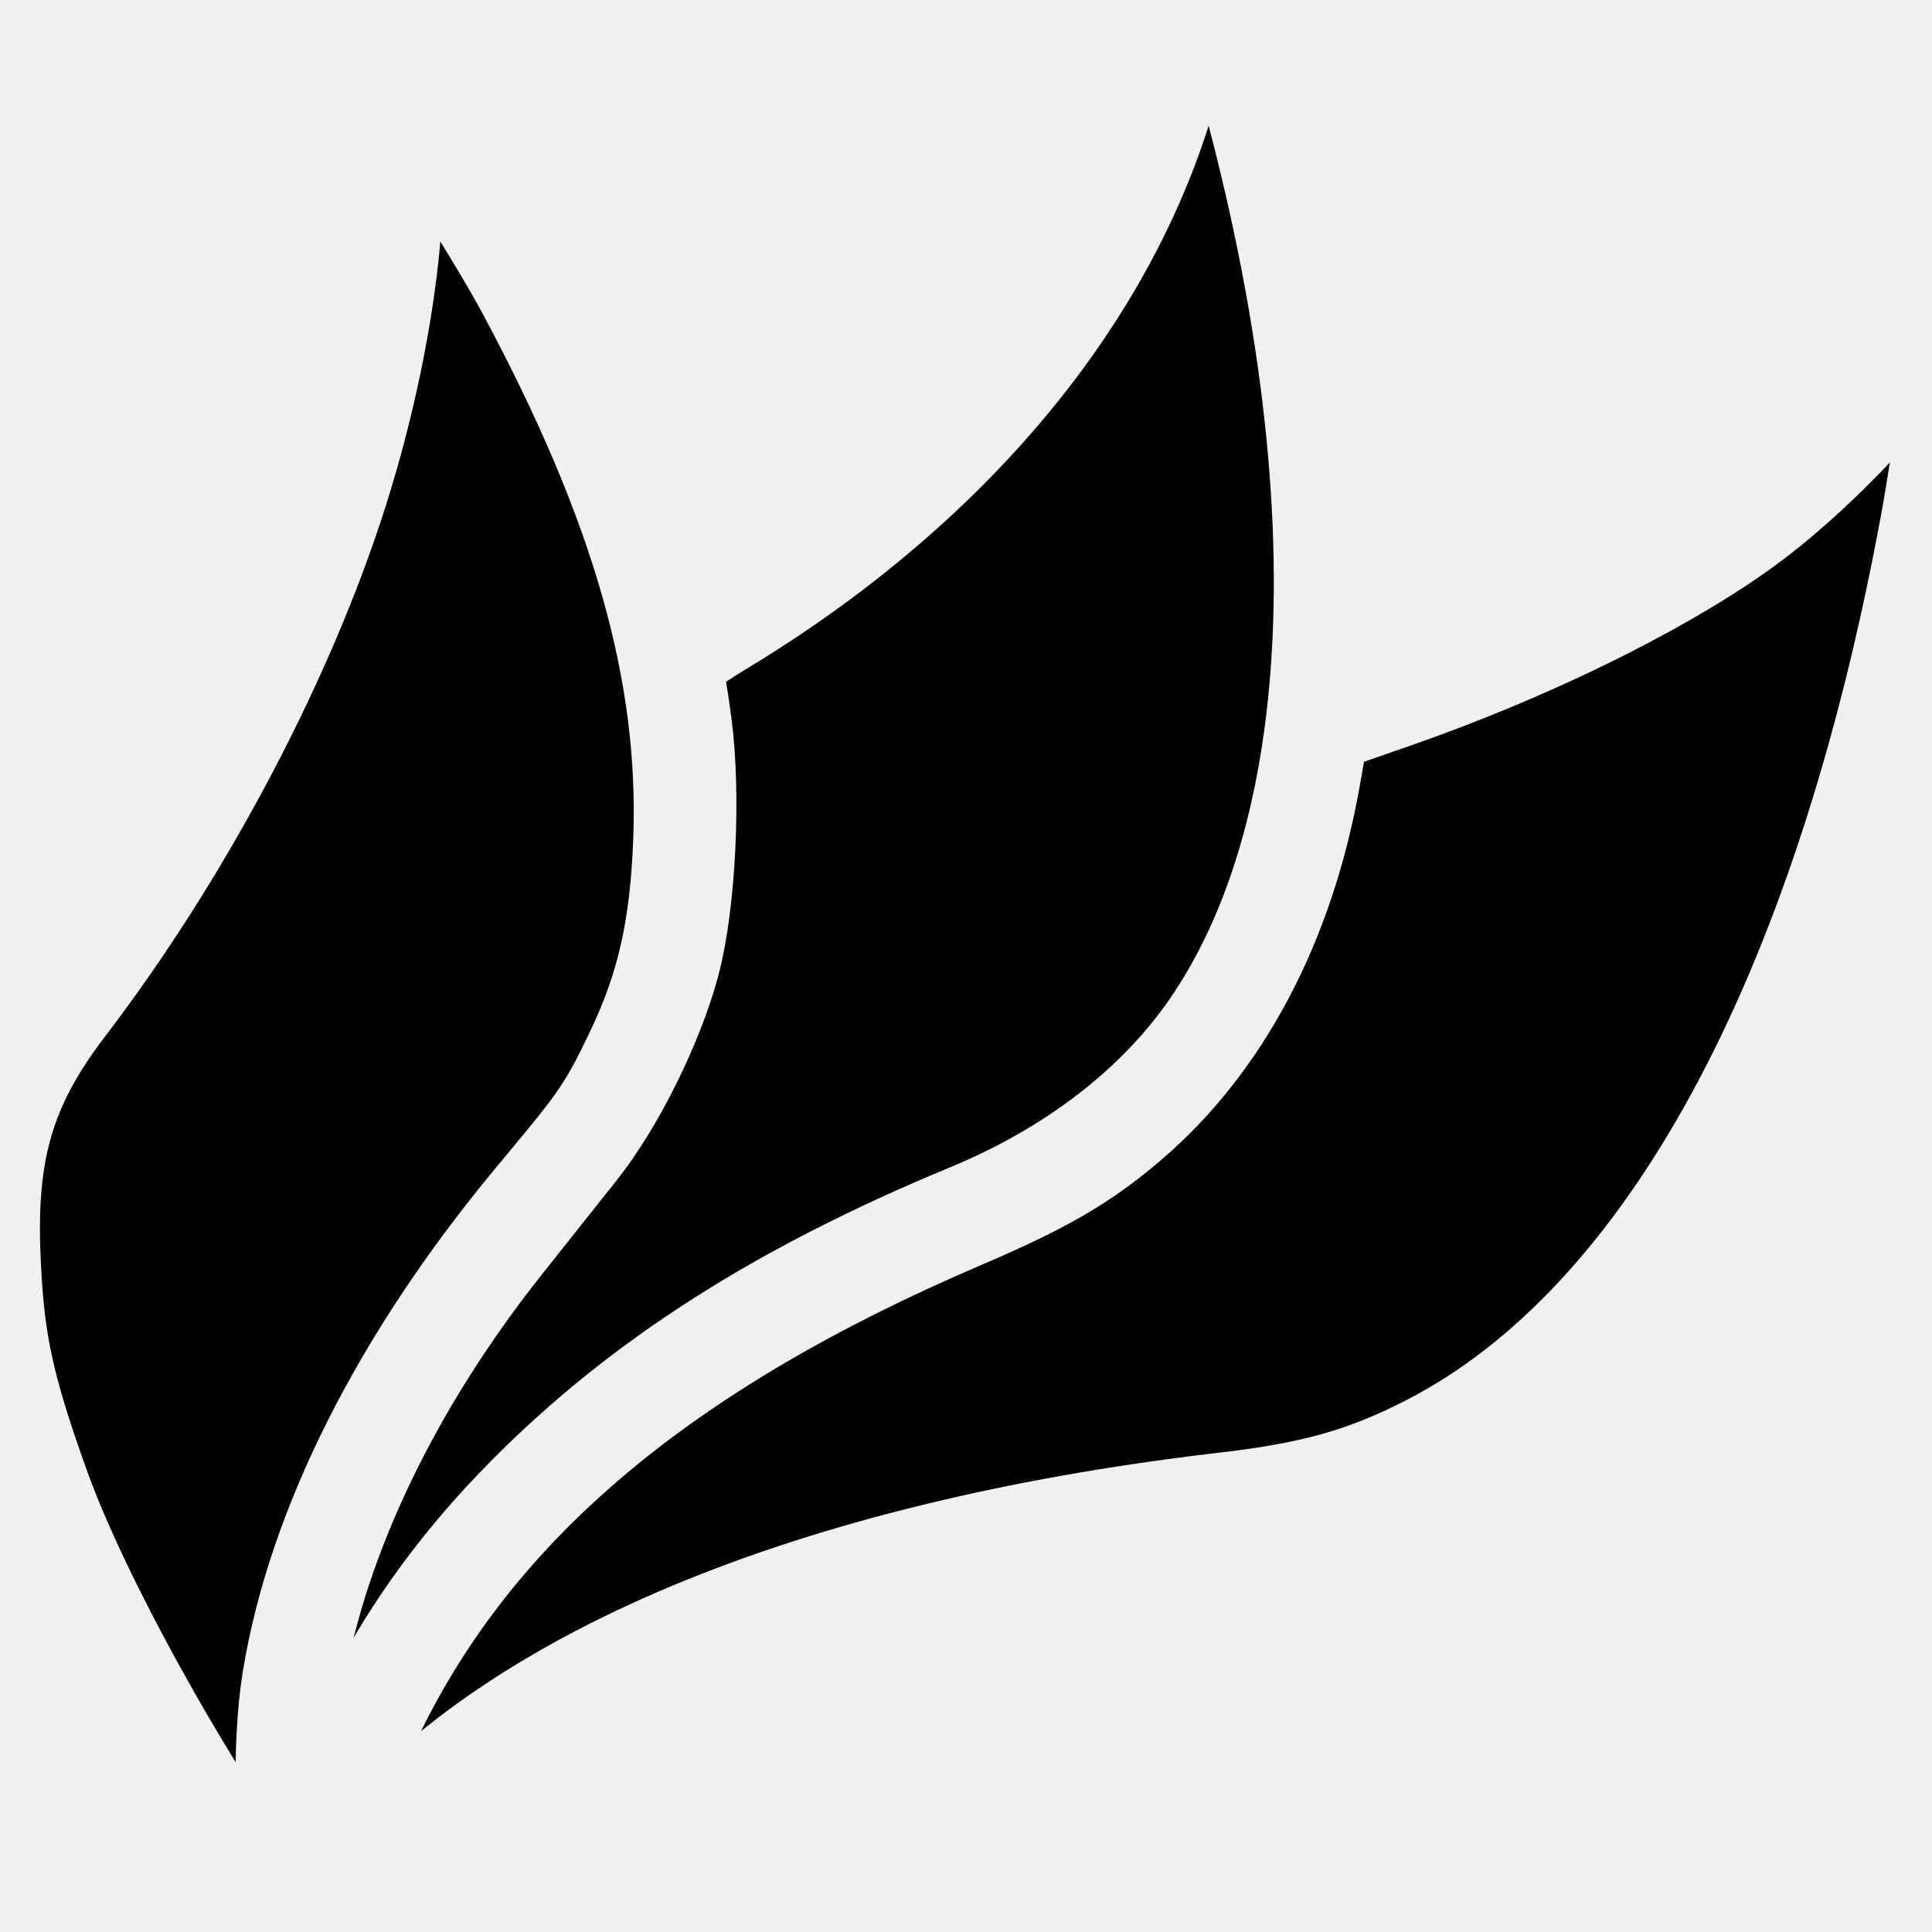
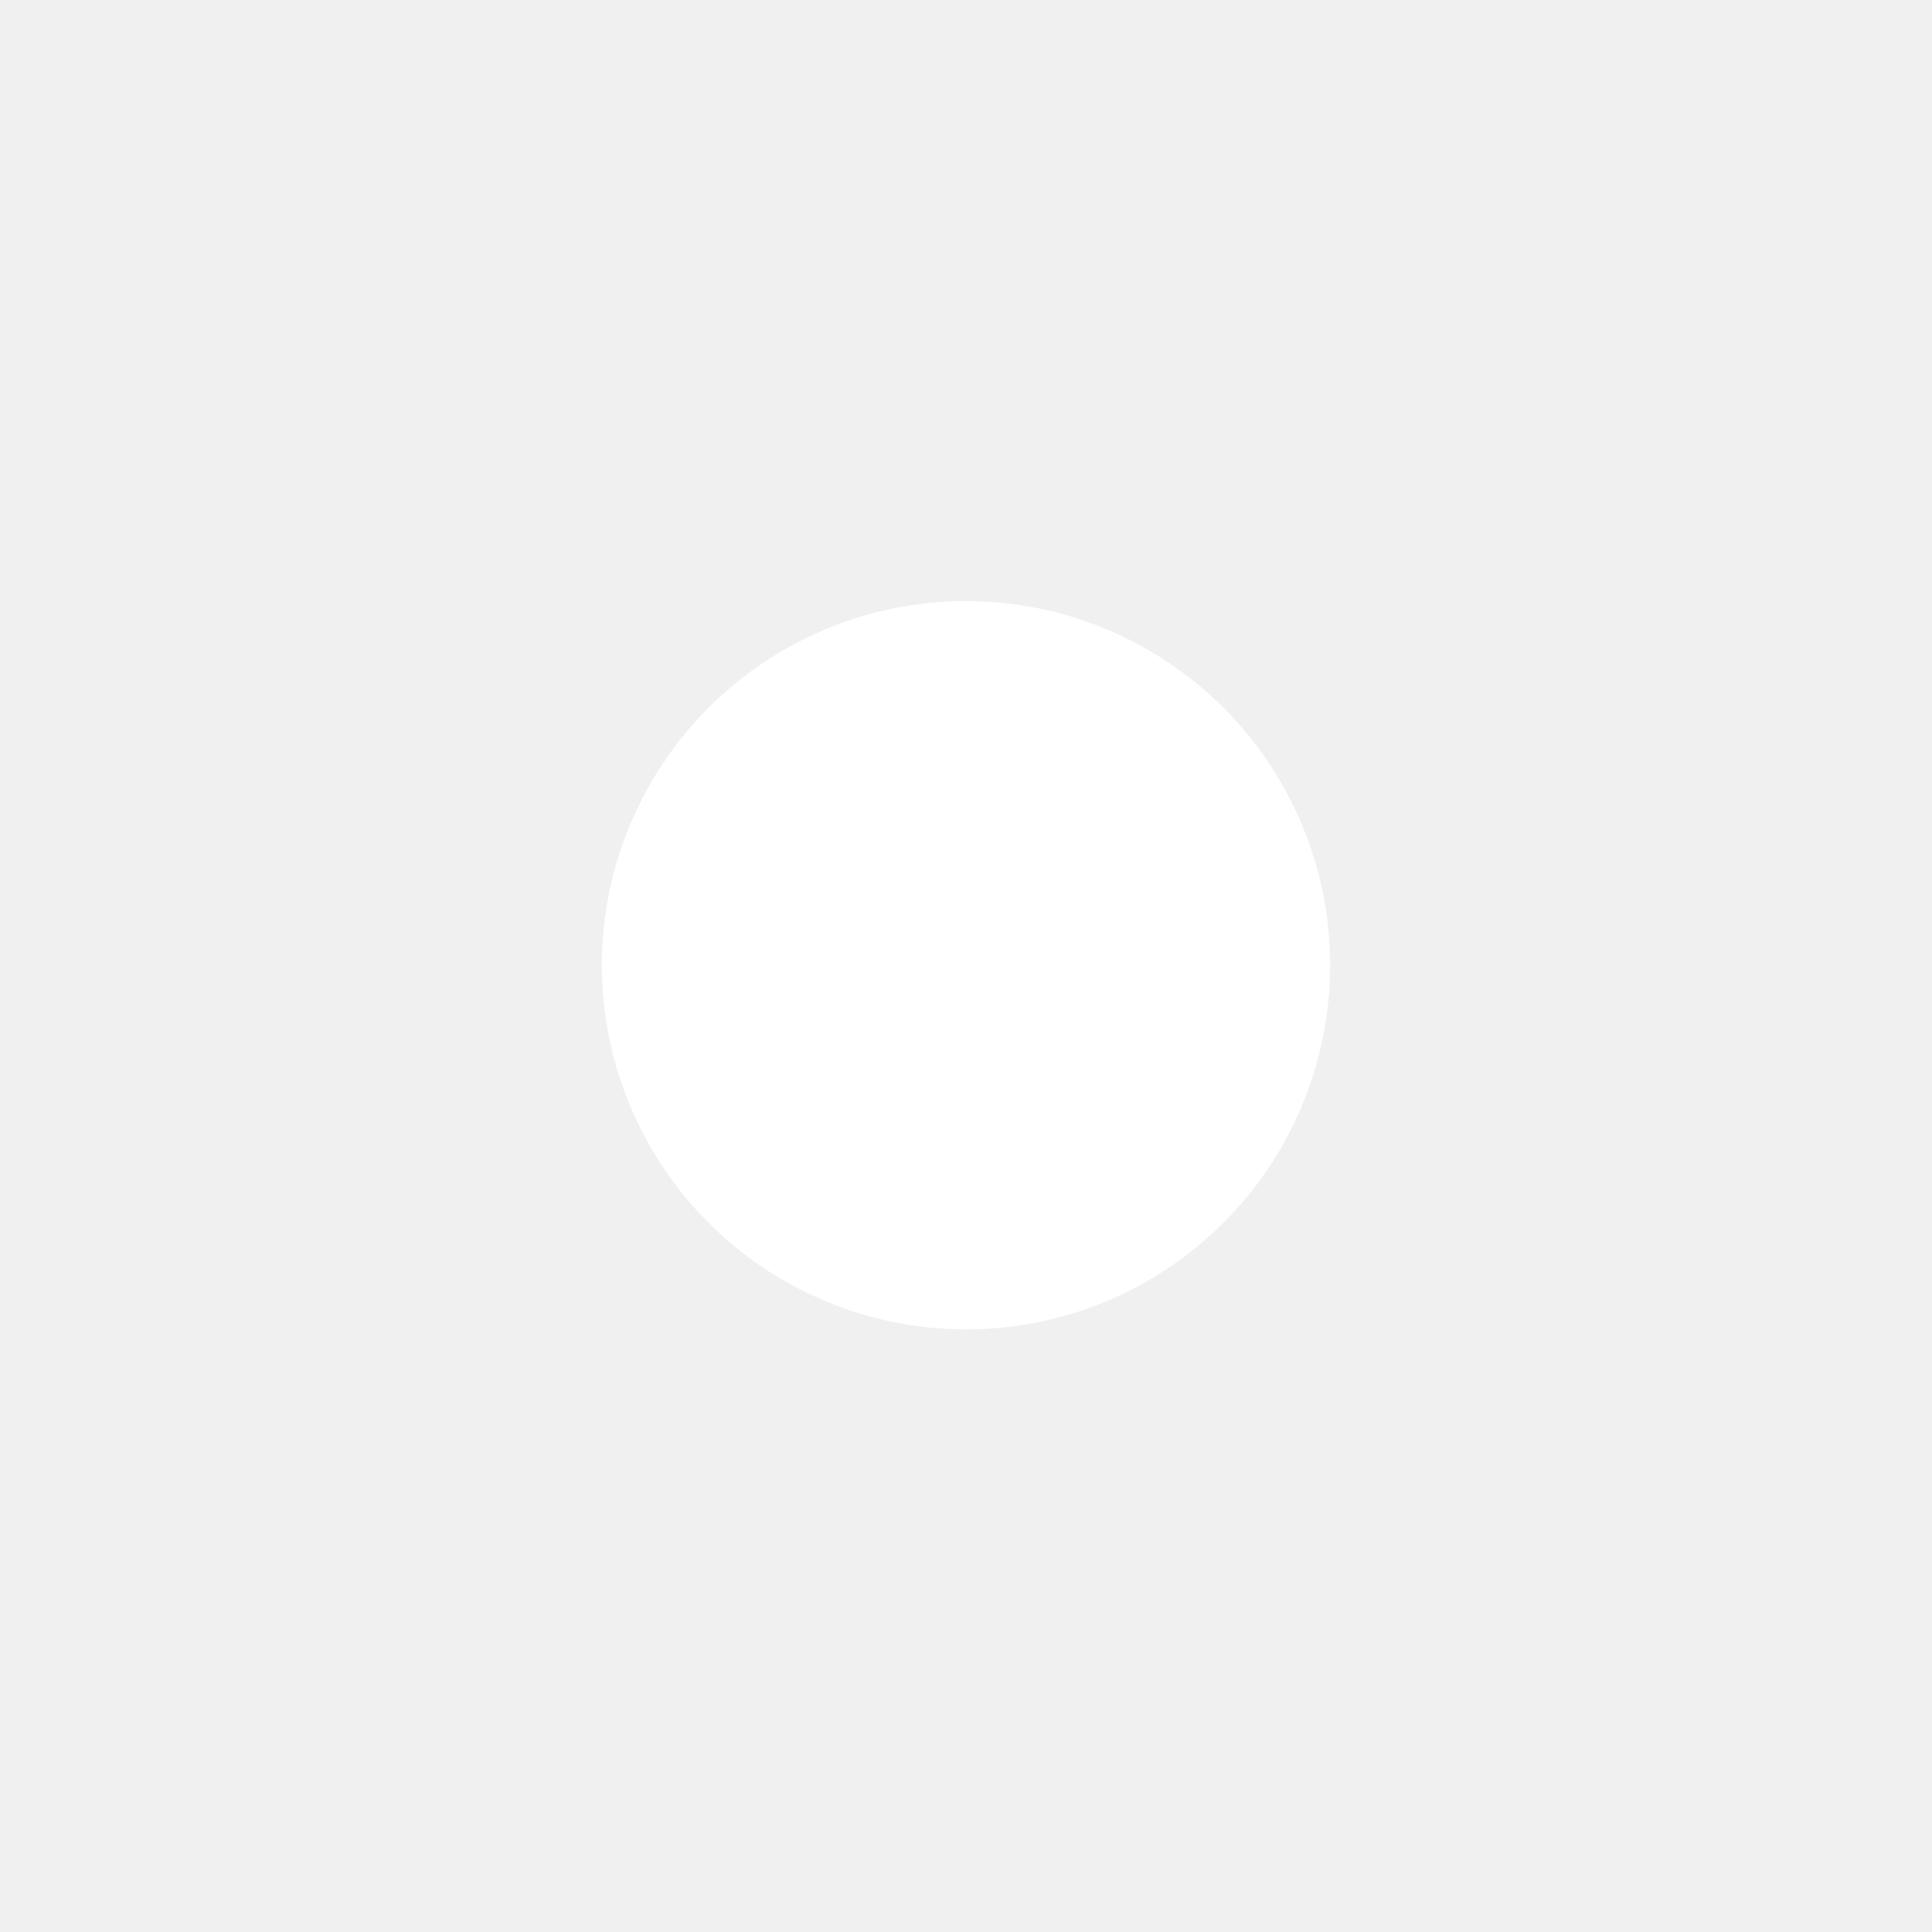
- <svg xmlns="http://www.w3.org/2000/svg" version="1.1" viewBox="13 12 40 40" width="36" height="36">
+ <svg xmlns="http://www.w3.org/2000/svg" width="1080" zoomAndPan="magnify" viewBox="0 0 810 810" height="1080" preserveAspectRatio="xMidYMid meet" version="1.0">
  <defs>
-     <g id="flameshot">
-       <path d="M18.569 51.337c-1.832-2.545-3.878-6.254-4.695-8.511s-.963-3.185-1.033-4.781c-.098-2.224.301-3.573 1.536-5.189 2.346-3.069 4.401-6.902 5.544-10.338.928-2.791 1.402-5.817 1.229-7.852-.043-.505-.047-.918 0-.918.114 0 2.038 3 2.688 4.207 2.405 4.465 3.409 7.988 3.271 11.477-.071 1.783-.342 2.986-.971 4.315s-.827 1.533-2.138 3.112c-2.726 3.292-4.467 6.747-4.984 9.897-.229 1.392-.172 3.763.115 4.794.1.355.164.662.144.682s-.337-.383-.706-.895z" />
-       <path d="M19.207 51.378c-.255-.823-.296-3.408-.074-4.681.506-2.91 2.022-6.059 4.299-8.927.508-.64 1.207-1.52 1.553-1.956.773-.972 1.586-2.61 1.921-3.873s.435-3.527.245-4.951c-.076-.572-.167-1.113-.201-1.202s.291-.376.983-.793c5.746-3.469 9.312-8.495 9.744-13.735l.083-1.007.435 1.363c2.956 9.255 2.9 17.194-.151 21.63-1.113 1.618-2.855 2.962-4.977 3.84-3.931 1.626-6.812 3.465-9.188 5.863s-3.879 5.116-4.362 7.956l-.162.948z" />
-       <path d="M19.556 51.357c0-.639.644-2.68 1.225-3.877 2.087-4.308 5.958-7.564 12.133-10.205 1.706-.73 2.523-1.204 3.473-2.016 1.927-1.646 3.242-4.134 3.777-7.142l.195-1.098 1.48-.514c2.727-.948 5.395-2.246 7.147-3.477s4-3.668 4.474-5.039c.086-.243.172-.424.2-.404.06.067-.438 3.667-.74 5.303-1.81 9.779-5.443 16.457-10.326 18.979-1.339.691-2.422 1-4.372 1.218-8.404 1-14.728 3.615-17.794 7.442-.375.474-.725.902-.777.964s-.095 0-.095-.133z" />
+     <g />
+     <clipPath id="4164acbb92">
+       <rect x="0" width="113" y="0" height="212" />
+     </clipPath>
+   </defs>
+   <path fill="#FFFFFF" d="M 405 252.008 C 407.5 252.008 409.996 252.07 412.492 252.191 C 414.988 252.316 417.477 252.5 419.965 252.746 C 422.449 252.988 424.93 253.297 427.402 253.66 C 429.871 254.027 432.332 254.457 434.785 254.941 C 437.234 255.43 439.672 255.977 442.098 256.586 C 444.52 257.191 446.926 257.859 449.316 258.582 C 451.707 259.309 454.082 260.094 456.434 260.934 C 458.785 261.777 461.117 262.676 463.426 263.629 C 465.734 264.586 468.016 265.598 470.273 266.668 C 472.535 267.734 474.766 268.859 476.969 270.035 C 479.172 271.215 481.344 272.445 483.488 273.73 C 485.633 275.016 487.742 276.352 489.82 277.738 C 491.895 279.125 493.938 280.566 495.945 282.055 C 497.953 283.543 499.922 285.078 501.852 286.664 C 503.785 288.25 505.676 289.879 507.527 291.559 C 509.379 293.234 511.188 294.957 512.953 296.727 C 514.723 298.492 516.441 300.301 518.121 302.152 C 519.801 304.004 521.43 305.895 523.016 307.828 C 524.602 309.758 526.137 311.727 527.625 313.734 C 529.113 315.742 530.551 317.781 531.941 319.859 C 533.328 321.938 534.664 324.047 535.949 326.191 C 537.234 328.336 538.465 330.508 539.645 332.711 C 540.82 334.914 541.945 337.145 543.012 339.406 C 544.082 341.664 545.094 343.945 546.047 346.254 C 547.004 348.562 547.902 350.895 548.746 353.246 C 549.586 355.598 550.371 357.969 551.098 360.363 C 551.82 362.754 552.488 365.16 553.094 367.582 C 553.703 370.008 554.25 372.445 554.738 374.895 C 555.223 377.344 555.652 379.805 556.02 382.277 C 556.383 384.75 556.691 387.227 556.934 389.715 C 557.18 392.203 557.363 394.691 557.484 397.188 C 557.609 399.684 557.672 402.18 557.672 404.68 C 557.672 407.18 557.609 409.676 557.484 412.172 C 557.363 414.664 557.18 417.156 556.934 419.645 C 556.691 422.129 556.383 424.609 556.02 427.082 C 555.652 429.551 555.223 432.012 554.738 434.465 C 554.25 436.914 553.703 439.352 553.094 441.773 C 552.488 444.199 551.82 446.605 551.098 448.996 C 550.371 451.387 549.586 453.758 548.746 456.113 C 547.902 458.465 547.004 460.797 546.047 463.105 C 545.094 465.41 544.082 467.695 543.012 469.953 C 541.945 472.211 540.82 474.445 539.645 476.648 C 538.465 478.852 537.234 481.023 535.949 483.168 C 534.664 485.309 533.328 487.422 531.941 489.5 C 530.551 491.574 529.113 493.617 527.625 495.625 C 526.137 497.633 524.602 499.602 523.016 501.531 C 521.43 503.465 519.801 505.355 518.121 507.207 C 516.441 509.059 514.723 510.867 512.953 512.633 C 511.188 514.398 509.379 516.121 507.527 517.801 C 505.676 519.477 503.785 521.109 501.852 522.695 C 499.922 524.281 497.953 525.816 495.945 527.305 C 493.938 528.793 491.895 530.23 489.82 531.621 C 487.742 533.008 485.633 534.344 483.488 535.629 C 481.344 536.914 479.172 538.145 476.969 539.32 C 474.766 540.5 472.535 541.625 470.273 542.691 C 468.016 543.758 465.734 544.773 463.426 545.727 C 461.117 546.684 458.785 547.582 456.434 548.426 C 454.082 549.266 451.707 550.051 449.316 550.777 C 446.926 551.5 444.52 552.168 442.098 552.773 C 439.672 553.383 437.234 553.93 434.785 554.414 C 432.332 554.902 429.871 555.332 427.402 555.695 C 424.93 556.062 422.449 556.371 419.965 556.613 C 417.477 556.859 414.988 557.043 412.492 557.164 C 409.996 557.289 407.5 557.348 405 557.348 C 402.5 557.348 400.004 557.289 397.508 557.164 C 395.012 557.043 392.523 556.859 390.035 556.613 C 387.551 556.371 385.07 556.062 382.598 555.695 C 380.129 555.332 377.668 554.902 375.215 554.414 C 372.766 553.93 370.328 553.383 367.902 552.773 C 365.48 552.168 363.074 551.5 360.684 550.777 C 358.293 550.051 355.918 549.266 353.566 548.426 C 351.215 547.582 348.883 546.684 346.574 545.727 C 344.266 544.773 341.984 543.758 339.727 542.691 C 337.465 541.625 335.234 540.5 333.031 539.32 C 330.828 538.145 328.656 536.914 326.512 535.629 C 324.367 534.344 322.258 533.008 320.18 531.621 C 318.105 530.23 316.062 528.793 314.055 527.305 C 312.047 525.816 310.078 524.281 308.148 522.695 C 306.215 521.109 304.324 519.477 302.473 517.801 C 300.621 516.121 298.812 514.398 297.047 512.633 C 295.277 510.867 293.559 509.059 291.879 507.207 C 290.199 505.355 288.57 503.465 286.984 501.531 C 285.398 499.602 283.863 497.633 282.375 495.625 C 280.887 493.617 279.449 491.574 278.059 489.5 C 276.672 487.422 275.336 485.309 274.051 483.168 C 272.766 481.023 271.535 478.852 270.355 476.648 C 269.18 474.445 268.055 472.211 266.988 469.953 C 265.918 467.695 264.906 465.41 263.953 463.105 C 262.996 460.797 262.098 458.465 261.254 456.113 C 260.414 453.758 259.629 451.387 258.902 448.996 C 258.18 446.605 257.512 444.199 256.906 441.773 C 256.297 439.352 255.75 436.914 255.262 434.465 C 254.777 432.012 254.348 429.551 253.98 427.082 C 253.617 424.609 253.309 422.129 253.066 419.645 C 252.82 417.156 252.637 414.664 252.516 412.172 C 252.391 409.676 252.328 407.18 252.328 404.68 C 252.328 402.18 252.391 399.684 252.516 397.188 C 252.637 394.691 252.82 392.203 253.066 389.715 C 253.309 387.227 253.617 384.75 253.98 382.277 C 254.348 379.805 254.777 377.344 255.262 374.895 C 255.75 372.445 256.297 370.008 256.906 367.582 C 257.512 365.16 258.18 362.754 258.902 360.363 C 259.629 357.969 260.414 355.598 261.254 353.246 C 262.098 350.895 262.996 348.562 263.953 346.254 C 264.906 343.945 265.918 341.664 266.988 339.406 C 268.055 337.145 269.18 334.914 270.355 332.711 C 271.535 330.508 272.766 328.336 274.051 326.191 C 275.336 324.047 276.672 321.938 278.059 319.859 C 279.449 317.781 280.887 315.742 282.375 313.734 C 283.863 311.727 285.398 309.758 286.984 307.828 C 288.57 305.895 290.199 304.004 291.879 302.152 C 293.559 300.301 295.277 298.492 297.047 296.727 C 298.812 294.957 300.621 293.234 302.473 291.559 C 304.324 289.879 306.215 288.25 308.148 286.664 C 310.078 285.078 312.047 283.543 314.055 282.055 C 316.062 280.566 318.105 279.125 320.18 277.738 C 322.258 276.352 324.367 275.016 326.512 273.73 C 328.656 272.445 330.828 271.215 333.031 270.035 C 335.234 268.859 337.465 267.734 339.727 266.668 C 341.984 265.598 344.266 264.586 346.574 263.629 C 348.883 262.676 351.215 261.777 353.566 260.934 C 355.918 260.094 358.293 259.309 360.684 258.582 C 363.074 257.859 365.48 257.191 367.902 256.586 C 370.328 255.977 372.766 255.43 375.215 254.941 C 377.668 254.457 380.129 254.027 382.598 253.66 C 385.07 253.297 387.551 252.988 390.035 252.746 C 392.523 252.5 395.012 252.316 397.508 252.191 C 400.004 252.07 402.5 252.008 405 252.008 Z M 405 252.008 " fill-opacity="1" fill-rule="nonzero" />
+   <path fill="#FFFFFF" d="M 415.98 384.469 C 504.5 367.383 507.902 328.777 507.902 328.777 C 507.902 328.777 500.93 448.422 436.238 454.75 C 354.258 462.773 342.012 501.445 342.012 501.445 C 342.012 501.445 363.934 394.516 415.98 384.469 Z M 415.98 384.469 " fill-opacity="1" fill-rule="nonzero" />
+   <path fill="#FFFFFF" d="M 362.57 379.188 C 437.574 347.43 430.707 295.605 430.707 295.605 C 430.707 295.605 472.117 401.32 410.035 425.965 C 340.684 453.496 343.77 500.527 343.77 500.527 C 343.77 500.527 318.516 397.848 362.57 379.191 Z M 362.57 379.188 " fill-opacity="1" fill-rule="nonzero" />
+   <path fill="#FFFFFF" d="M 318.383 407.293 C 360.523 351.723 351.047 312.75 351.047 312.75 C 351.047 312.75 405 380.449 368.297 422.48 C 327.254 469.324 345.129 501.914 345.129 501.914 C 345.129 501.914 294.211 439.262 318.383 407.391 Z M 318.383 407.293 " fill-opacity="1" fill-rule="nonzero" />
+   <g transform="matrix(1, 0, 0, 1, 391, 374)">
+     <g clip-path="url(#4164acbb92)">
+       <g fill="#FFFFFF" fill-opacity="1">
+         <g transform="translate(5.321658, 147.2877)">
+           <g>
+             <path d="M 57.172 -96.391 C 66.816 -96.391 75.188 -95.016 82.281 -92.266 C 89.375 -89.516 94.773 -85.922 98.484 -81.484 C 102.203 -77.047 104.062 -72.316 104.062 -67.297 C 104.062 -65.461 103.773 -63.582 103.203 -61.656 C 101.848 -57.602 99.578 -54.414 96.391 -52.094 C 93.203 -49.781 88.328 -47.68 81.766 -45.797 C 75.211 -43.922 65.133 -41.68 51.531 -39.078 C 43.32 -37.535 37.164 -36.16 33.062 -34.953 C 28.969 -33.742 26.125 -32.461 24.531 -31.109 C 22.938 -29.766 22.047 -28.031 21.859 -25.906 L 63.531 -25.906 C 69.32 -25.906 73.711 -26.676 76.703 -28.219 C 79.703 -29.758 82.504 -31.836 85.109 -34.453 C 86.266 -35.703 87.203 -36.594 87.922 -37.125 C 88.648 -37.656 89.492 -37.922 90.453 -37.922 C 92.191 -37.922 93.785 -36.738 95.234 -34.375 C 96.68 -32.008 97.406 -28.992 97.406 -25.328 C 97.406 -22.91 96.973 -20.16 96.109 -17.078 C 94.172 -10.898 90.691 -6.508 85.672 -3.906 C 80.66 -1.301 73.086 0 62.953 0 L 11.875 0 C 8.781 0 6.289 -1.301 4.406 -3.906 C 2.531 -6.508 1.594 -10.031 1.594 -14.469 C 1.594 -17.75 2.172 -21.32 3.328 -25.188 C 5.359 -31.844 9.07 -37.219 14.469 -41.312 C 19.875 -45.414 27.5 -48.867 37.344 -51.672 C 43.906 -53.598 48.969 -55.5 52.531 -57.375 C 56.102 -59.258 58.66 -61.145 60.203 -63.031 C 61.754 -64.914 62.961 -67.254 63.828 -70.047 C 64.305 -71.984 64.547 -73.578 64.547 -74.828 C 64.547 -77.523 63.723 -79.691 62.078 -81.328 C 60.441 -82.973 58.227 -83.797 55.438 -83.797 C 54.664 -83.797 53.312 -83.602 51.375 -83.219 C 51.477 -82.645 51.531 -81.773 51.531 -80.609 C 51.531 -74.055 49.551 -69.141 45.594 -65.859 C 41.633 -62.578 36.664 -60.938 30.688 -60.938 C 26.25 -60.938 22.723 -62.094 20.109 -64.406 C 17.504 -66.719 16.203 -69.852 16.203 -73.812 C 16.203 -75.738 16.445 -77.477 16.938 -79.031 C 18.676 -84.719 23.066 -89.031 30.109 -91.969 C 37.148 -94.914 46.172 -96.391 57.172 -96.391 Z M 57.172 -96.391 " />
+           </g>
+         </g>
+       </g>
+       <g fill="#FFFFFF" fill-opacity="1">
+         <g transform="translate(1.850915, 148.833)">
+           <g>
+             <path d="M 57.168 -97.656 C 66.977 -97.656 75.496 -96.254 82.738 -93.445 C 90.031 -90.617 95.605 -86.902 99.461 -82.297 C 103.371 -77.621 105.328 -72.625 105.328 -67.301 C 105.328 -65.344 105.02 -63.34 104.406 -61.293 L 104.398 -61.273 L 104.395 -61.254 C 102.957 -56.945 100.539 -53.555 97.137 -51.078 C 93.832 -48.676 88.828 -46.512 82.121 -44.59 C 75.523 -42.699 65.402 -40.445 51.762 -37.832 C 43.602 -36.297 37.488 -34.93 33.43 -33.738 C 29.5 -32.582 26.809 -31.387 25.352 -30.152 C 24.023 -29.023 23.277 -27.57 23.117 -25.793 L 21.855 -25.906 L 21.855 -27.172 L 63.535 -27.172 C 69.121 -27.172 73.316 -27.898 76.125 -29.348 C 79 -30.832 81.695 -32.828 84.207 -35.34 L 85.102 -34.445 L 84.172 -35.305 C 85.383 -36.617 86.387 -37.566 87.176 -38.145 C 88.121 -38.84 89.215 -39.188 90.457 -39.188 C 92.668 -39.188 94.617 -37.801 96.312 -35.035 C 97.883 -32.469 98.672 -29.23 98.672 -25.328 C 98.672 -22.801 98.219 -19.934 97.32 -16.734 L 97.316 -16.719 L 97.309 -16.699 C 95.273 -10.191 91.594 -5.551 86.266 -2.785 C 81.062 -0.082 73.297 1.266 62.957 1.266 L 11.867 1.266 C 8.348 1.266 5.523 -0.211 3.387 -3.168 C 1.348 -5.992 0.324 -9.762 0.324 -14.473 C 0.324 -17.879 0.922 -21.57 2.117 -25.547 C 4.223 -32.469 8.086 -38.062 13.707 -42.328 C 19.238 -46.527 27 -50.047 36.992 -52.887 C 43.469 -54.789 48.453 -56.664 51.945 -58.508 C 55.367 -60.309 57.793 -62.082 59.23 -63.832 C 60.668 -65.586 61.797 -67.785 62.617 -70.426 L 63.824 -70.051 L 62.598 -70.355 C 63.055 -72.188 63.285 -73.676 63.285 -74.824 C 63.285 -77.176 62.586 -79.051 61.195 -80.441 C 59.801 -81.836 57.879 -82.531 55.434 -82.531 C 54.742 -82.531 53.477 -82.348 51.629 -81.977 L 51.379 -83.219 L 52.629 -83.43 C 52.738 -82.781 52.789 -81.844 52.789 -80.613 C 52.789 -73.656 50.66 -68.41 46.398 -64.879 C 42.207 -61.402 36.969 -59.664 30.684 -59.664 C 25.922 -59.664 22.121 -60.93 19.277 -63.457 C 16.387 -66.027 14.945 -69.477 14.945 -73.812 C 14.945 -75.871 15.203 -77.734 15.727 -79.402 C 17.574 -85.469 22.207 -90.047 29.617 -93.145 C 36.816 -96.152 46 -97.656 57.168 -97.656 Z M 57.168 -95.125 C 46.34 -95.125 37.48 -93.684 30.594 -90.809 C 23.914 -88.02 19.766 -83.965 18.141 -78.645 C 17.699 -77.223 17.477 -75.613 17.477 -73.812 C 17.477 -70.234 18.637 -67.414 20.957 -65.352 C 23.324 -63.25 26.566 -62.199 30.684 -62.199 C 36.359 -62.199 41.059 -63.742 44.781 -66.828 C 48.434 -69.855 50.258 -74.449 50.258 -80.613 C 50.258 -81.703 50.215 -82.5 50.129 -83.012 L 49.93 -84.223 L 51.133 -84.461 C 53.145 -84.863 54.578 -85.066 55.434 -85.066 C 58.578 -85.066 61.098 -84.121 62.984 -82.234 C 64.871 -80.348 65.816 -77.879 65.816 -74.824 C 65.816 -73.469 65.562 -71.773 65.055 -69.742 L 65.047 -69.707 L 65.035 -69.676 C 64.117 -66.719 62.836 -64.234 61.188 -62.227 C 59.535 -60.215 56.848 -58.227 53.129 -56.266 C 49.484 -54.344 44.336 -52.406 37.688 -50.449 C 27.996 -47.695 20.516 -44.316 15.238 -40.312 C 10.055 -36.375 6.488 -31.211 4.543 -24.82 C 3.418 -21.078 2.859 -17.629 2.859 -14.473 C 2.859 -10.309 3.719 -7.031 5.441 -4.648 C 7.07 -2.395 9.211 -1.266 11.867 -1.266 L 62.957 -1.266 C 72.883 -1.266 80.262 -2.52 85.098 -5.031 C 89.801 -7.477 93.066 -11.617 94.891 -17.457 L 96.102 -17.078 L 94.883 -17.422 C 95.719 -20.398 96.137 -23.031 96.137 -25.328 C 96.137 -28.758 95.477 -31.551 94.152 -33.711 C 92.953 -35.672 91.719 -36.652 90.457 -36.652 C 89.77 -36.652 89.172 -36.469 88.672 -36.102 C 88.016 -35.621 87.133 -34.781 86.031 -33.586 L 86.016 -33.566 L 85.996 -33.551 C 83.301 -30.852 80.395 -28.699 77.289 -27.098 C 74.113 -25.461 69.531 -24.641 63.535 -24.641 L 20.469 -24.641 L 20.594 -26.02 C 20.816 -28.488 21.855 -30.508 23.711 -32.082 C 25.441 -33.551 28.441 -34.91 32.715 -36.168 C 36.855 -37.387 43.047 -38.77 51.285 -40.32 C 64.852 -42.918 74.898 -45.152 81.422 -47.023 C 87.84 -48.863 92.582 -50.898 95.645 -53.129 C 98.609 -55.285 100.727 -58.262 101.992 -62.055 L 103.191 -61.656 L 101.98 -62.02 C 102.523 -63.832 102.793 -65.59 102.793 -67.301 C 102.793 -72.012 101.035 -76.469 97.52 -80.672 C 93.941 -84.941 88.711 -88.414 81.82 -91.086 C 74.875 -93.777 66.66 -95.125 57.168 -95.125 Z M 57.168 -95.125 " />
+           </g>
+         </g>
+       </g>
    </g>
-     <mask id="stroke-stencil">
-       <g fill="#fff" stroke="#000" stroke-width="2">
-         <use href="#flameshot" />
-       </g>
-     </mask>
-   </defs>
-   <g mask="url(#stroke-stencil)" fill="#000">
-     <use href="#flameshot" />
  </g>
</svg>
